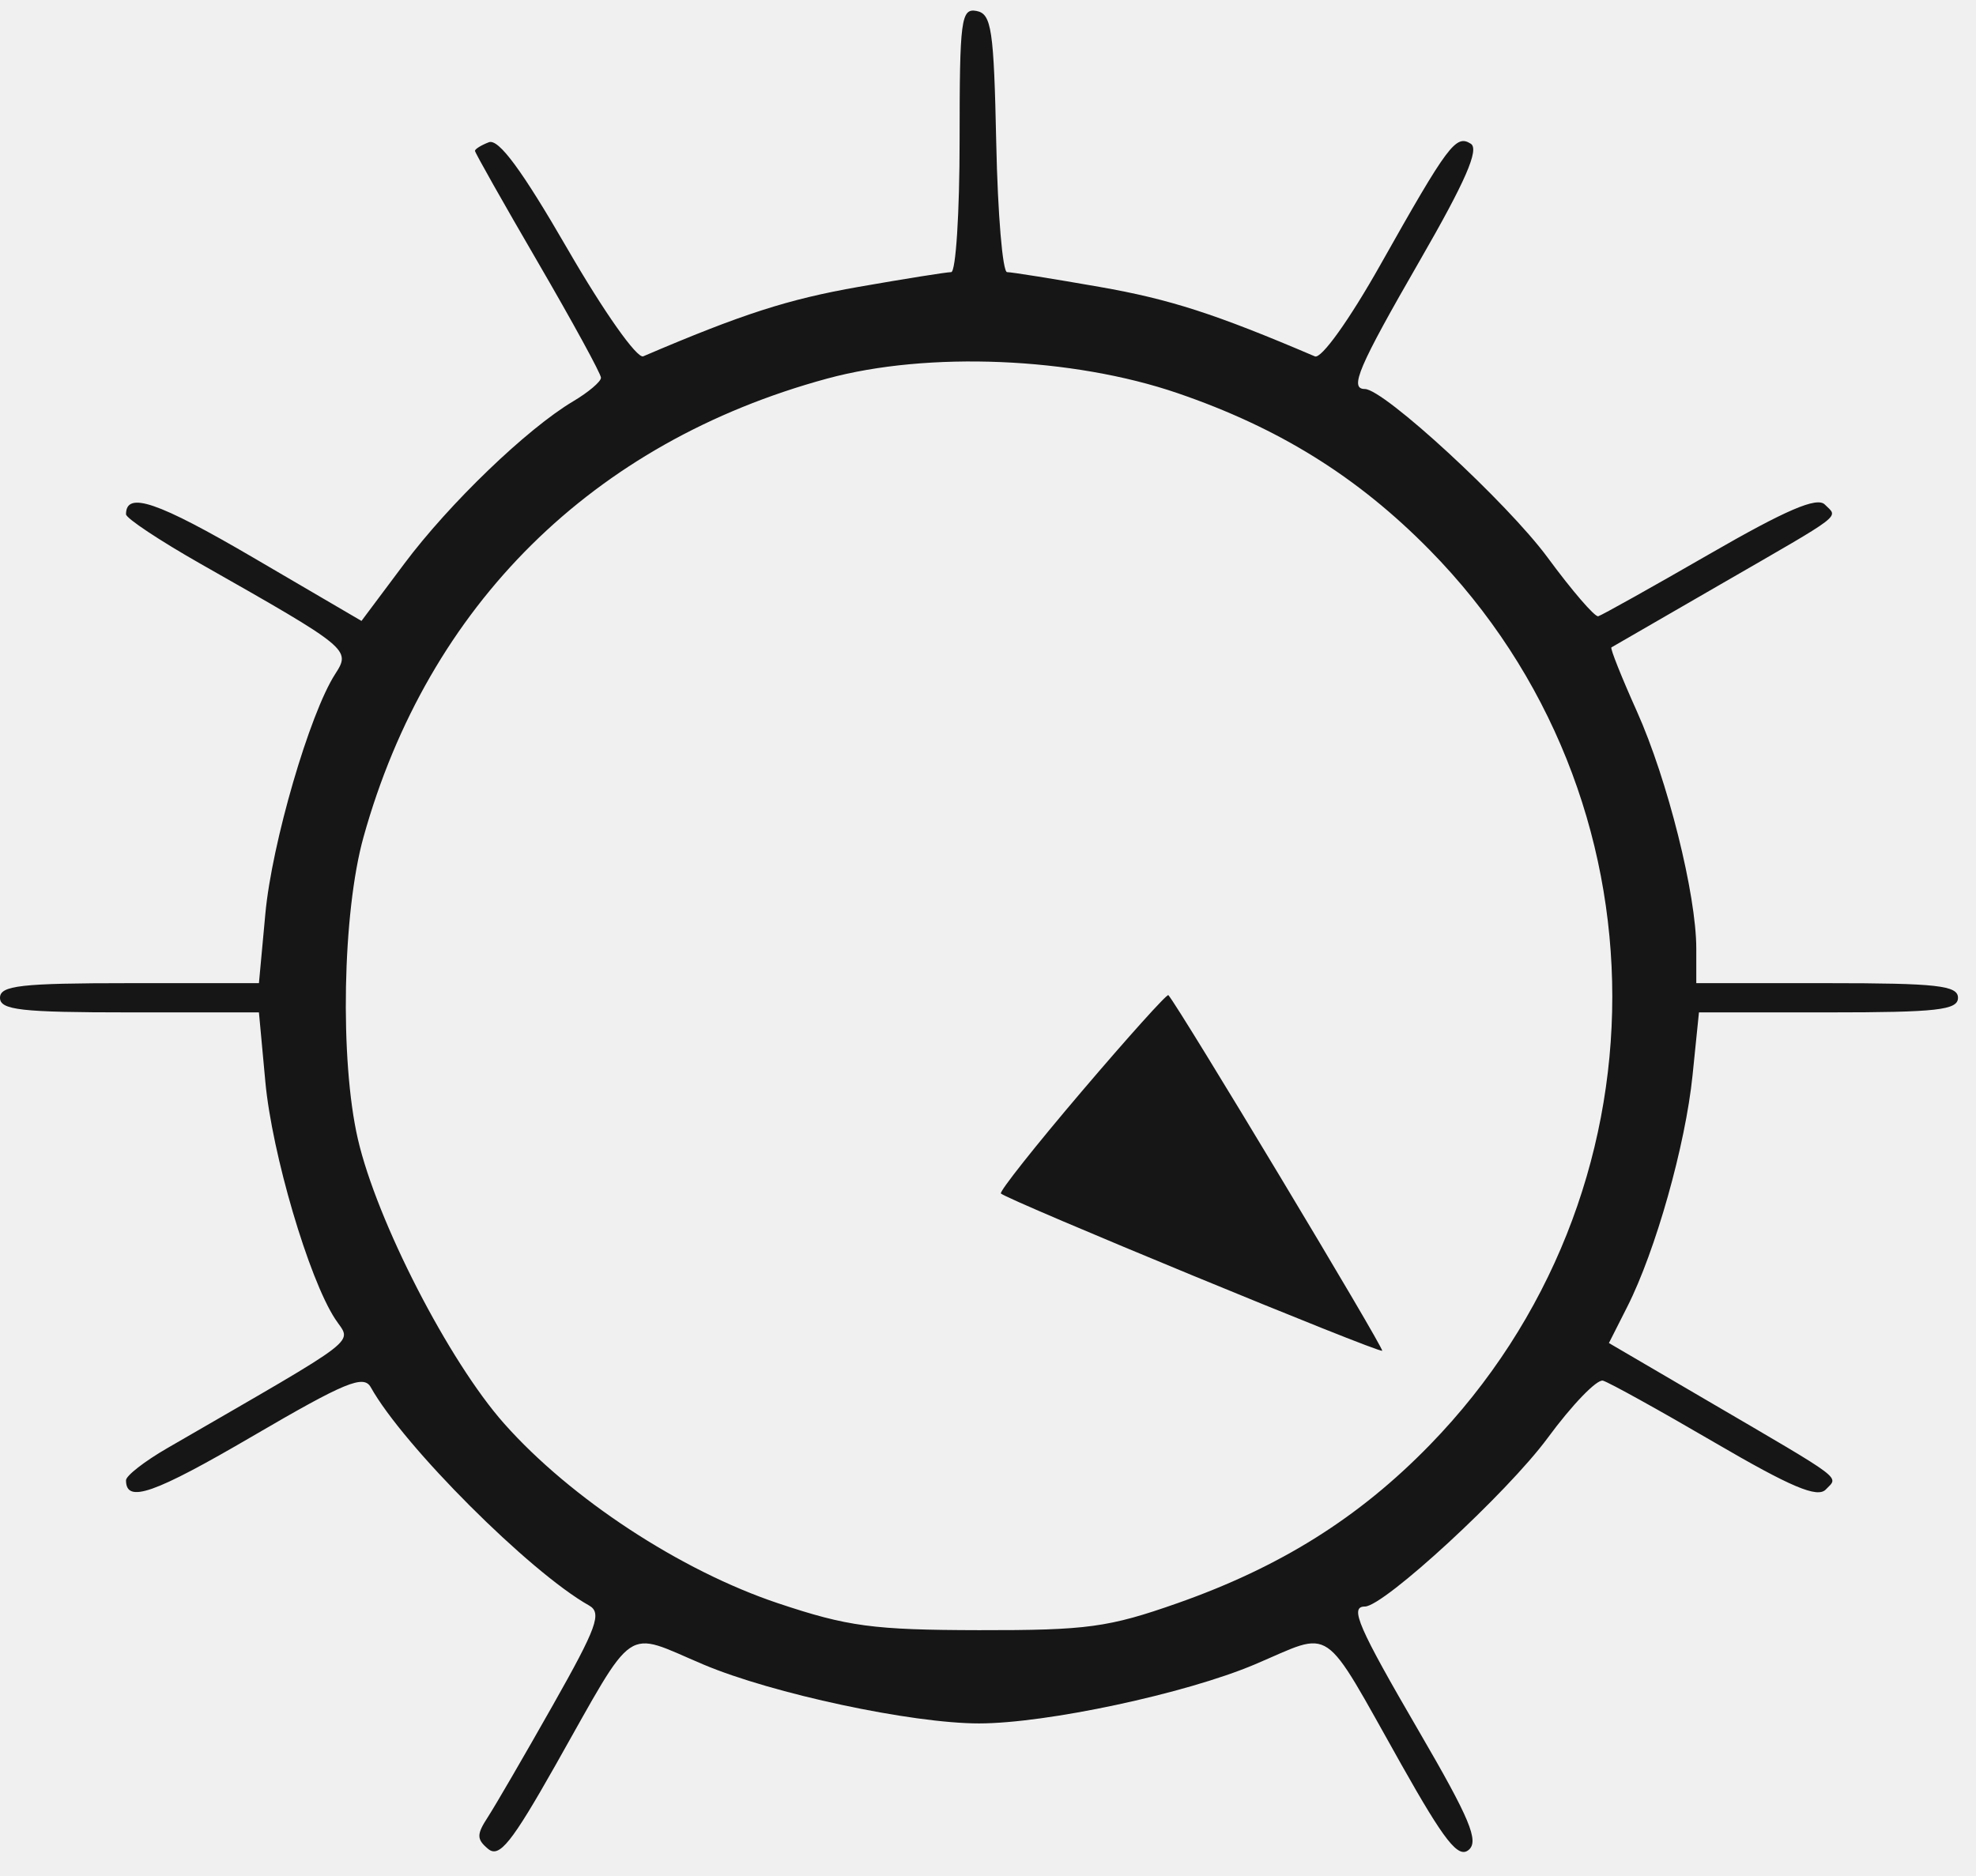
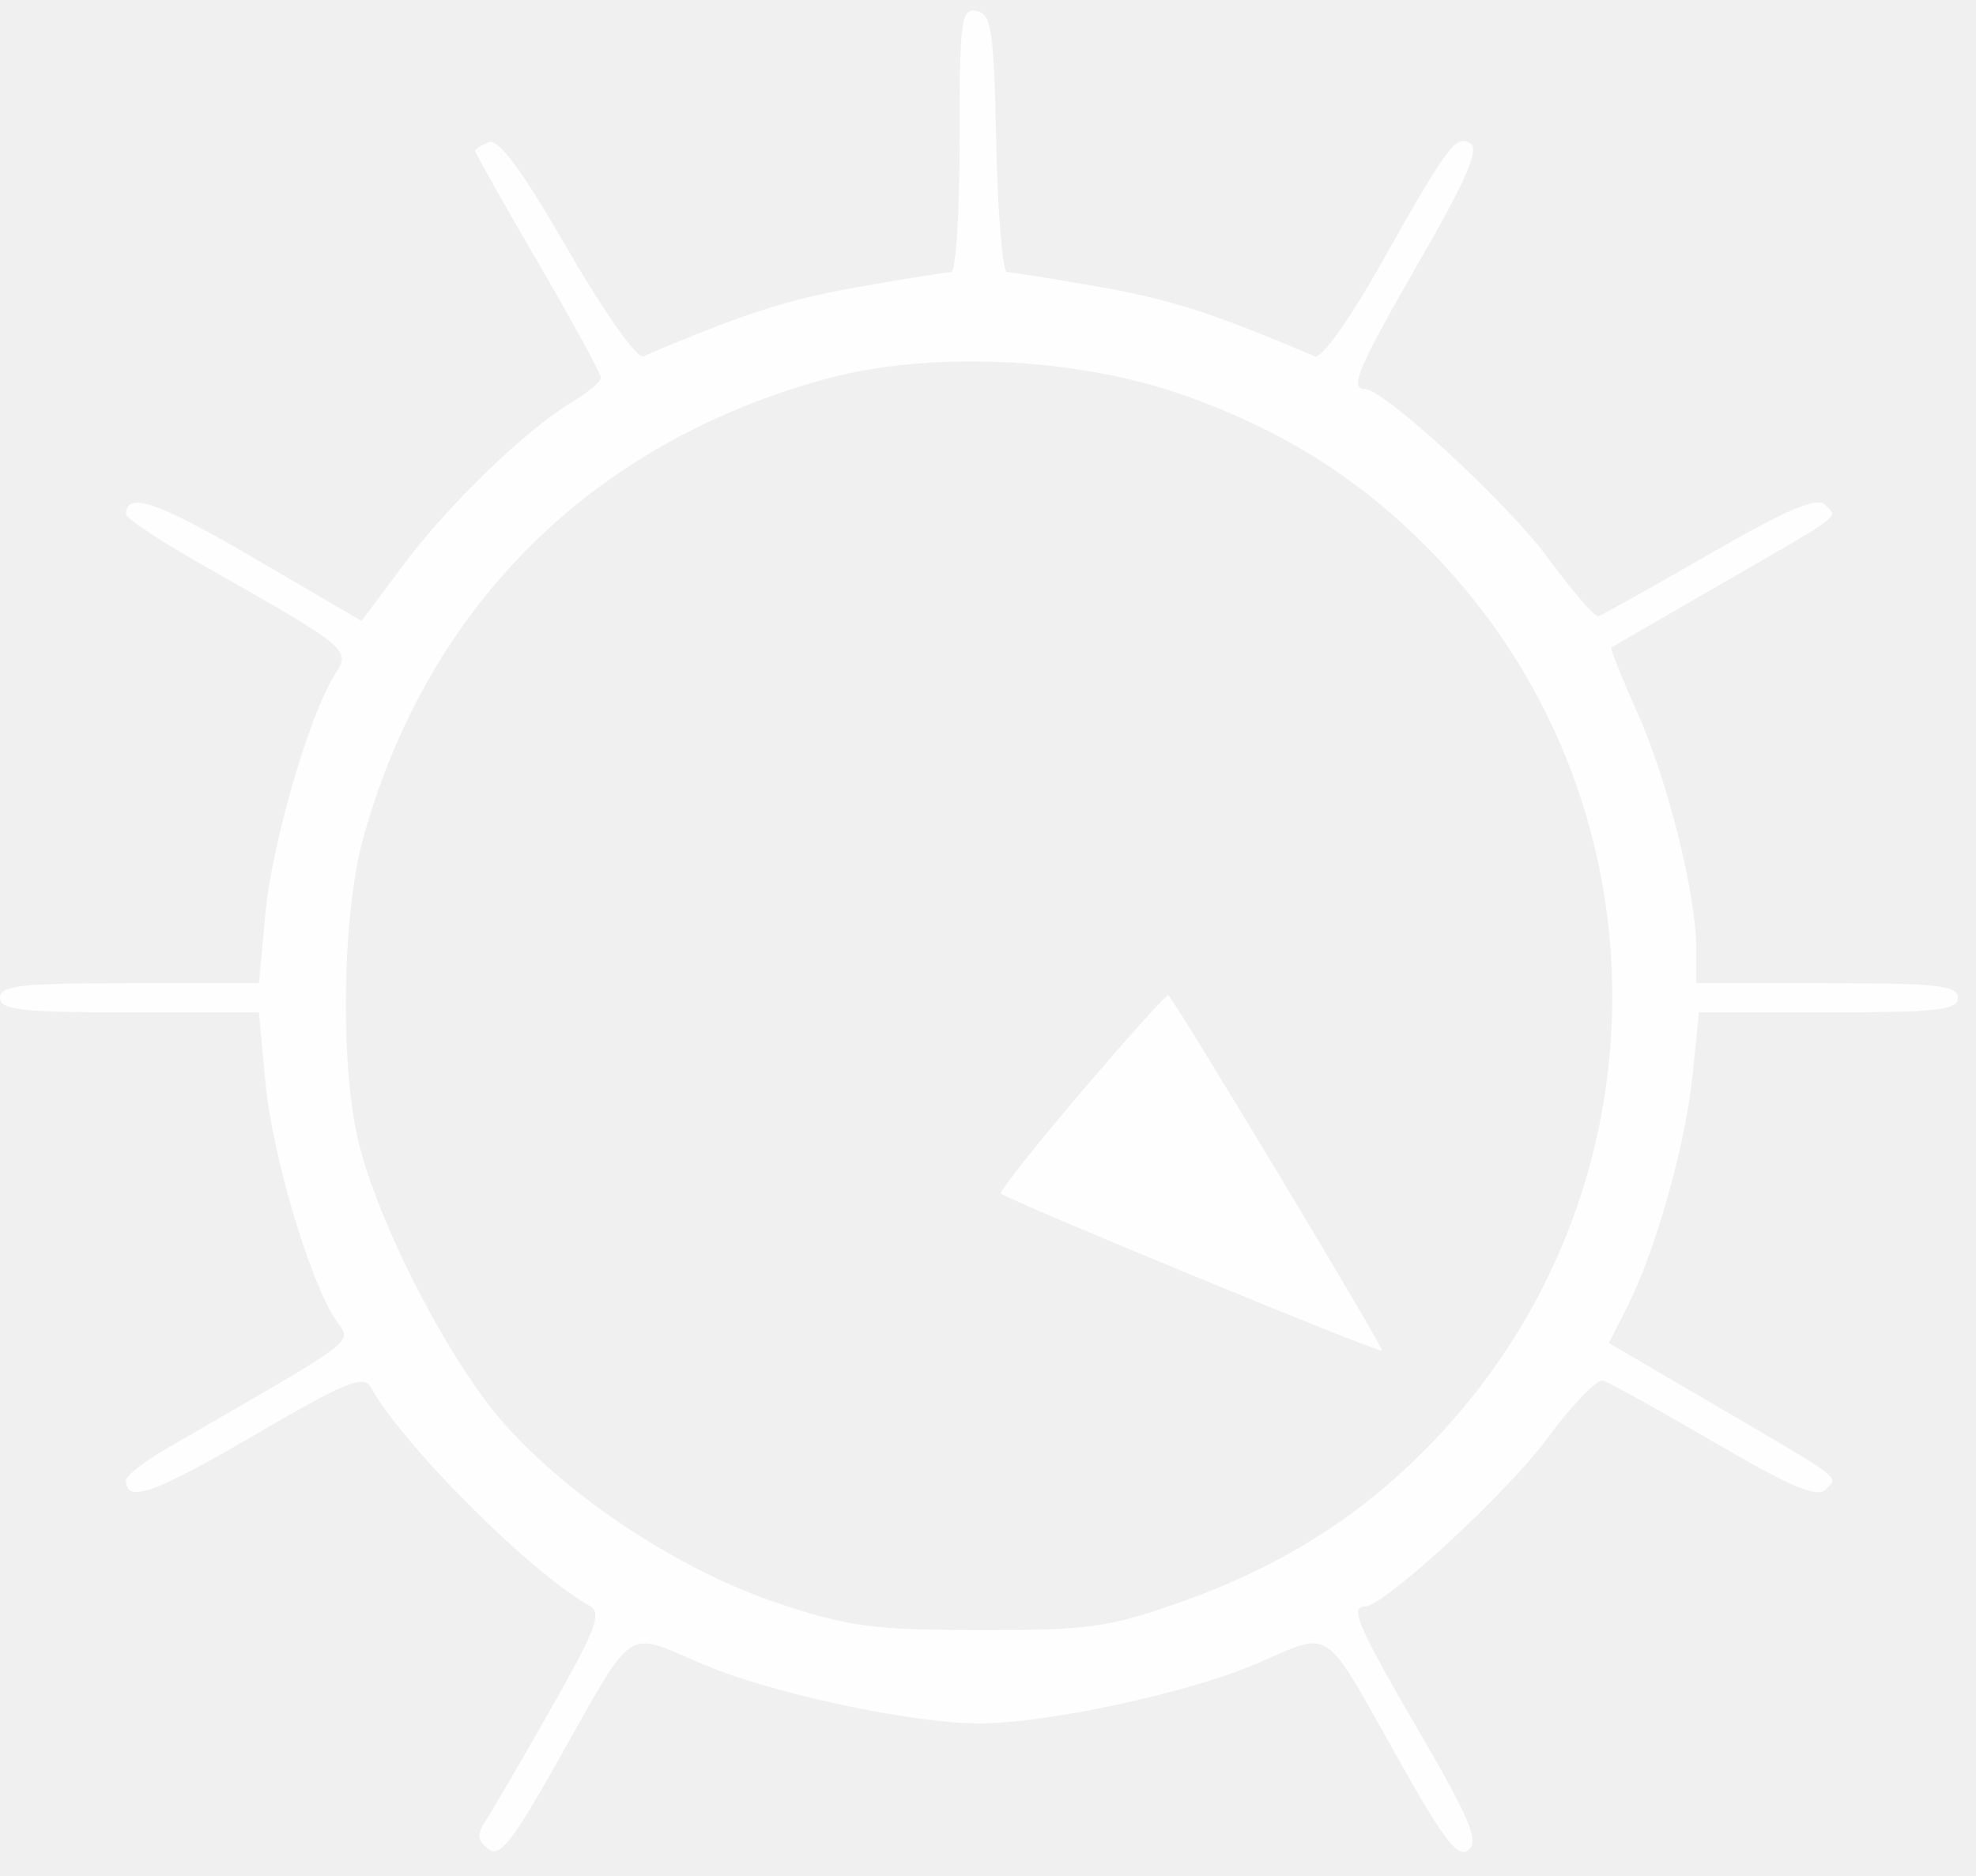
<svg xmlns="http://www.w3.org/2000/svg" width="79" height="75" viewBox="0 0 79 75" fill="none">
-   <path fill-rule="evenodd" clip-rule="evenodd" d="M38.365 5.595C38.365 8.503 38.214 10.882 38.028 10.882C37.843 10.882 36.176 11.148 34.325 11.472C31.503 11.967 29.669 12.558 25.718 14.248C25.471 14.354 24.145 12.475 22.689 9.955C20.869 6.805 19.935 5.537 19.544 5.688C19.239 5.805 18.989 5.961 18.989 6.032C18.989 6.105 20.122 8.112 21.508 10.493C22.893 12.874 24.027 14.949 24.027 15.105C24.027 15.261 23.526 15.685 22.915 16.048C21.073 17.142 17.966 20.13 16.157 22.55L14.452 24.83L10.14 22.307C6.298 20.059 5.038 19.629 5.038 20.565C5.038 20.724 6.389 21.621 8.041 22.559C13.989 25.936 14.034 25.972 13.399 26.956C12.378 28.54 10.869 33.719 10.609 36.538L10.352 39.315H5.176C0.834 39.315 0 39.41 0 39.9C0 40.389 0.834 40.484 5.176 40.484H10.352L10.609 43.261C10.874 46.131 12.342 51.122 13.398 52.741C14.059 53.756 14.654 53.298 6.685 57.911C5.779 58.435 5.038 59.012 5.038 59.194C5.038 60.128 6.141 59.742 10.12 57.418C13.8 55.268 14.539 54.963 14.824 55.475C16.128 57.816 21.178 62.867 23.549 64.2C24.075 64.496 23.867 65.07 22.101 68.192C20.968 70.197 19.799 72.208 19.506 72.66C19.05 73.359 19.052 73.548 19.515 73.935C19.961 74.306 20.448 73.7 22.211 70.582C25.464 64.827 24.911 65.204 28.124 66.562C30.881 67.727 36.446 68.917 39.14 68.917C41.834 68.917 47.4 67.727 50.156 66.562C53.363 65.206 52.79 64.816 56.035 70.576C57.756 73.631 58.301 74.322 58.716 73.976C59.138 73.624 58.765 72.731 56.745 69.259C54.295 65.049 53.945 64.243 54.566 64.243C55.328 64.243 60.267 59.688 61.876 57.501C62.851 56.175 63.846 55.144 64.086 55.211C64.327 55.278 66.331 56.388 68.54 57.678C71.611 59.471 72.661 59.915 72.997 59.561C73.506 59.025 73.835 59.272 68.299 56.032L64.324 53.706L65.058 52.255C66.192 50.016 67.383 45.793 67.667 43.007L67.924 40.484H73.102C77.447 40.484 78.28 40.389 78.28 39.9C78.28 39.409 77.441 39.315 73.049 39.315H67.817V37.931C67.817 35.767 66.67 31.185 65.442 28.445C64.826 27.073 64.368 25.922 64.423 25.889C64.478 25.855 66.441 24.721 68.786 23.368C73.82 20.462 73.491 20.714 72.955 20.175C72.641 19.859 71.402 20.391 68.336 22.16C66.031 23.488 64.034 24.606 63.897 24.643C63.761 24.679 62.851 23.624 61.876 22.298C60.267 20.111 55.328 15.556 54.566 15.556C53.933 15.556 54.309 14.679 56.767 10.414C58.592 7.248 59.149 5.969 58.802 5.748C58.204 5.368 57.896 5.781 55.181 10.601C53.942 12.8 52.825 14.361 52.569 14.251C48.585 12.549 46.781 11.967 43.956 11.472C42.104 11.148 40.442 10.882 40.263 10.882C40.084 10.882 39.889 8.562 39.83 5.726C39.734 1.176 39.642 0.555 39.043 0.439C38.424 0.32 38.365 0.77 38.365 5.595ZM47.081 15.722C51.134 17.109 54.28 19.068 57.153 21.989C66.892 31.894 66.895 47.784 57.16 57.785C54.332 60.69 51.191 62.66 47.081 64.107C44.318 65.079 43.461 65.195 39.14 65.188C34.911 65.18 33.892 65.043 31.113 64.114C27.209 62.809 22.816 59.927 20.153 56.924C17.944 54.433 15.063 48.827 14.307 45.547C13.581 42.397 13.691 36.492 14.533 33.473C17.119 24.195 23.697 17.687 33.065 15.14C37.1 14.042 42.878 14.282 47.081 15.722ZM43.25 43.641C41.399 45.815 39.944 47.653 40.016 47.726C40.278 47.989 55.15 54.124 55.259 54.014C55.346 53.927 47.128 40.255 46.711 39.794C46.658 39.735 45.101 41.466 43.25 43.641Z" fill="black" fill-opacity="0.91" />
+   <path fill-rule="evenodd" clip-rule="evenodd" d="M38.365 5.595C38.365 8.503 38.214 10.882 38.028 10.882C37.843 10.882 36.176 11.148 34.325 11.472C31.503 11.967 29.669 12.558 25.718 14.248C25.471 14.354 24.145 12.475 22.689 9.955C20.869 6.805 19.935 5.537 19.544 5.688C19.239 5.805 18.989 5.961 18.989 6.032C18.989 6.105 20.122 8.112 21.508 10.493C22.893 12.874 24.027 14.949 24.027 15.105C24.027 15.261 23.526 15.685 22.915 16.048C21.073 17.142 17.966 20.13 16.157 22.55L14.452 24.83L10.14 22.307C6.298 20.059 5.038 19.629 5.038 20.565C5.038 20.724 6.389 21.621 8.041 22.559C13.989 25.936 14.034 25.972 13.399 26.956C12.378 28.54 10.869 33.719 10.609 36.538L10.352 39.315H5.176C0.834 39.315 0 39.41 0 39.9C0 40.389 0.834 40.484 5.176 40.484H10.352L10.609 43.261C10.874 46.131 12.342 51.122 13.398 52.741C14.059 53.756 14.654 53.298 6.685 57.911C5.779 58.435 5.038 59.012 5.038 59.194C5.038 60.128 6.141 59.742 10.12 57.418C13.8 55.268 14.539 54.963 14.824 55.475C16.128 57.816 21.178 62.867 23.549 64.2C24.075 64.496 23.867 65.07 22.101 68.192C20.968 70.197 19.799 72.208 19.506 72.66C19.05 73.359 19.052 73.548 19.515 73.935C19.961 74.306 20.448 73.7 22.211 70.582C25.464 64.827 24.911 65.204 28.124 66.562C30.881 67.727 36.446 68.917 39.14 68.917C41.834 68.917 47.4 67.727 50.156 66.562C53.363 65.206 52.79 64.816 56.035 70.576C57.756 73.631 58.301 74.322 58.716 73.976C59.138 73.624 58.765 72.731 56.745 69.259C54.295 65.049 53.945 64.243 54.566 64.243C55.328 64.243 60.267 59.688 61.876 57.501C62.851 56.175 63.846 55.144 64.086 55.211C64.327 55.278 66.331 56.388 68.54 57.678C71.611 59.471 72.661 59.915 72.997 59.561C73.506 59.025 73.835 59.272 68.299 56.032L64.324 53.706L65.058 52.255C66.192 50.016 67.383 45.793 67.667 43.007L67.924 40.484H73.102C77.447 40.484 78.28 40.389 78.28 39.9C78.28 39.409 77.441 39.315 73.049 39.315H67.817V37.931C67.817 35.767 66.67 31.185 65.442 28.445C64.826 27.073 64.368 25.922 64.423 25.889C64.478 25.855 66.441 24.721 68.786 23.368C73.82 20.462 73.491 20.714 72.955 20.175C72.641 19.859 71.402 20.391 68.336 22.16C66.031 23.488 64.034 24.606 63.897 24.643C63.761 24.679 62.851 23.624 61.876 22.298C60.267 20.111 55.328 15.556 54.566 15.556C53.933 15.556 54.309 14.679 56.767 10.414C58.592 7.248 59.149 5.969 58.802 5.748C58.204 5.368 57.896 5.781 55.181 10.601C53.942 12.8 52.825 14.361 52.569 14.251C48.585 12.549 46.781 11.967 43.956 11.472C42.104 11.148 40.442 10.882 40.263 10.882C40.084 10.882 39.889 8.562 39.83 5.726C39.734 1.176 39.642 0.555 39.043 0.439C38.424 0.32 38.365 0.77 38.365 5.595ZM47.081 15.722C51.134 17.109 54.28 19.068 57.153 21.989C66.892 31.894 66.895 47.784 57.16 57.785C54.332 60.69 51.191 62.66 47.081 64.107C44.318 65.079 43.461 65.195 39.14 65.188C34.911 65.18 33.892 65.043 31.113 64.114C27.209 62.809 22.816 59.927 20.153 56.924C17.944 54.433 15.063 48.827 14.307 45.547C13.581 42.397 13.691 36.492 14.533 33.473C17.119 24.195 23.697 17.687 33.065 15.14C37.1 14.042 42.878 14.282 47.081 15.722ZM43.25 43.641C41.399 45.815 39.944 47.653 40.016 47.726C40.278 47.989 55.15 54.124 55.259 54.014C55.346 53.927 47.128 40.255 46.711 39.794C46.658 39.735 45.101 41.466 43.25 43.641Z" fill="white" fill-opacity="0.91" />
</svg>
